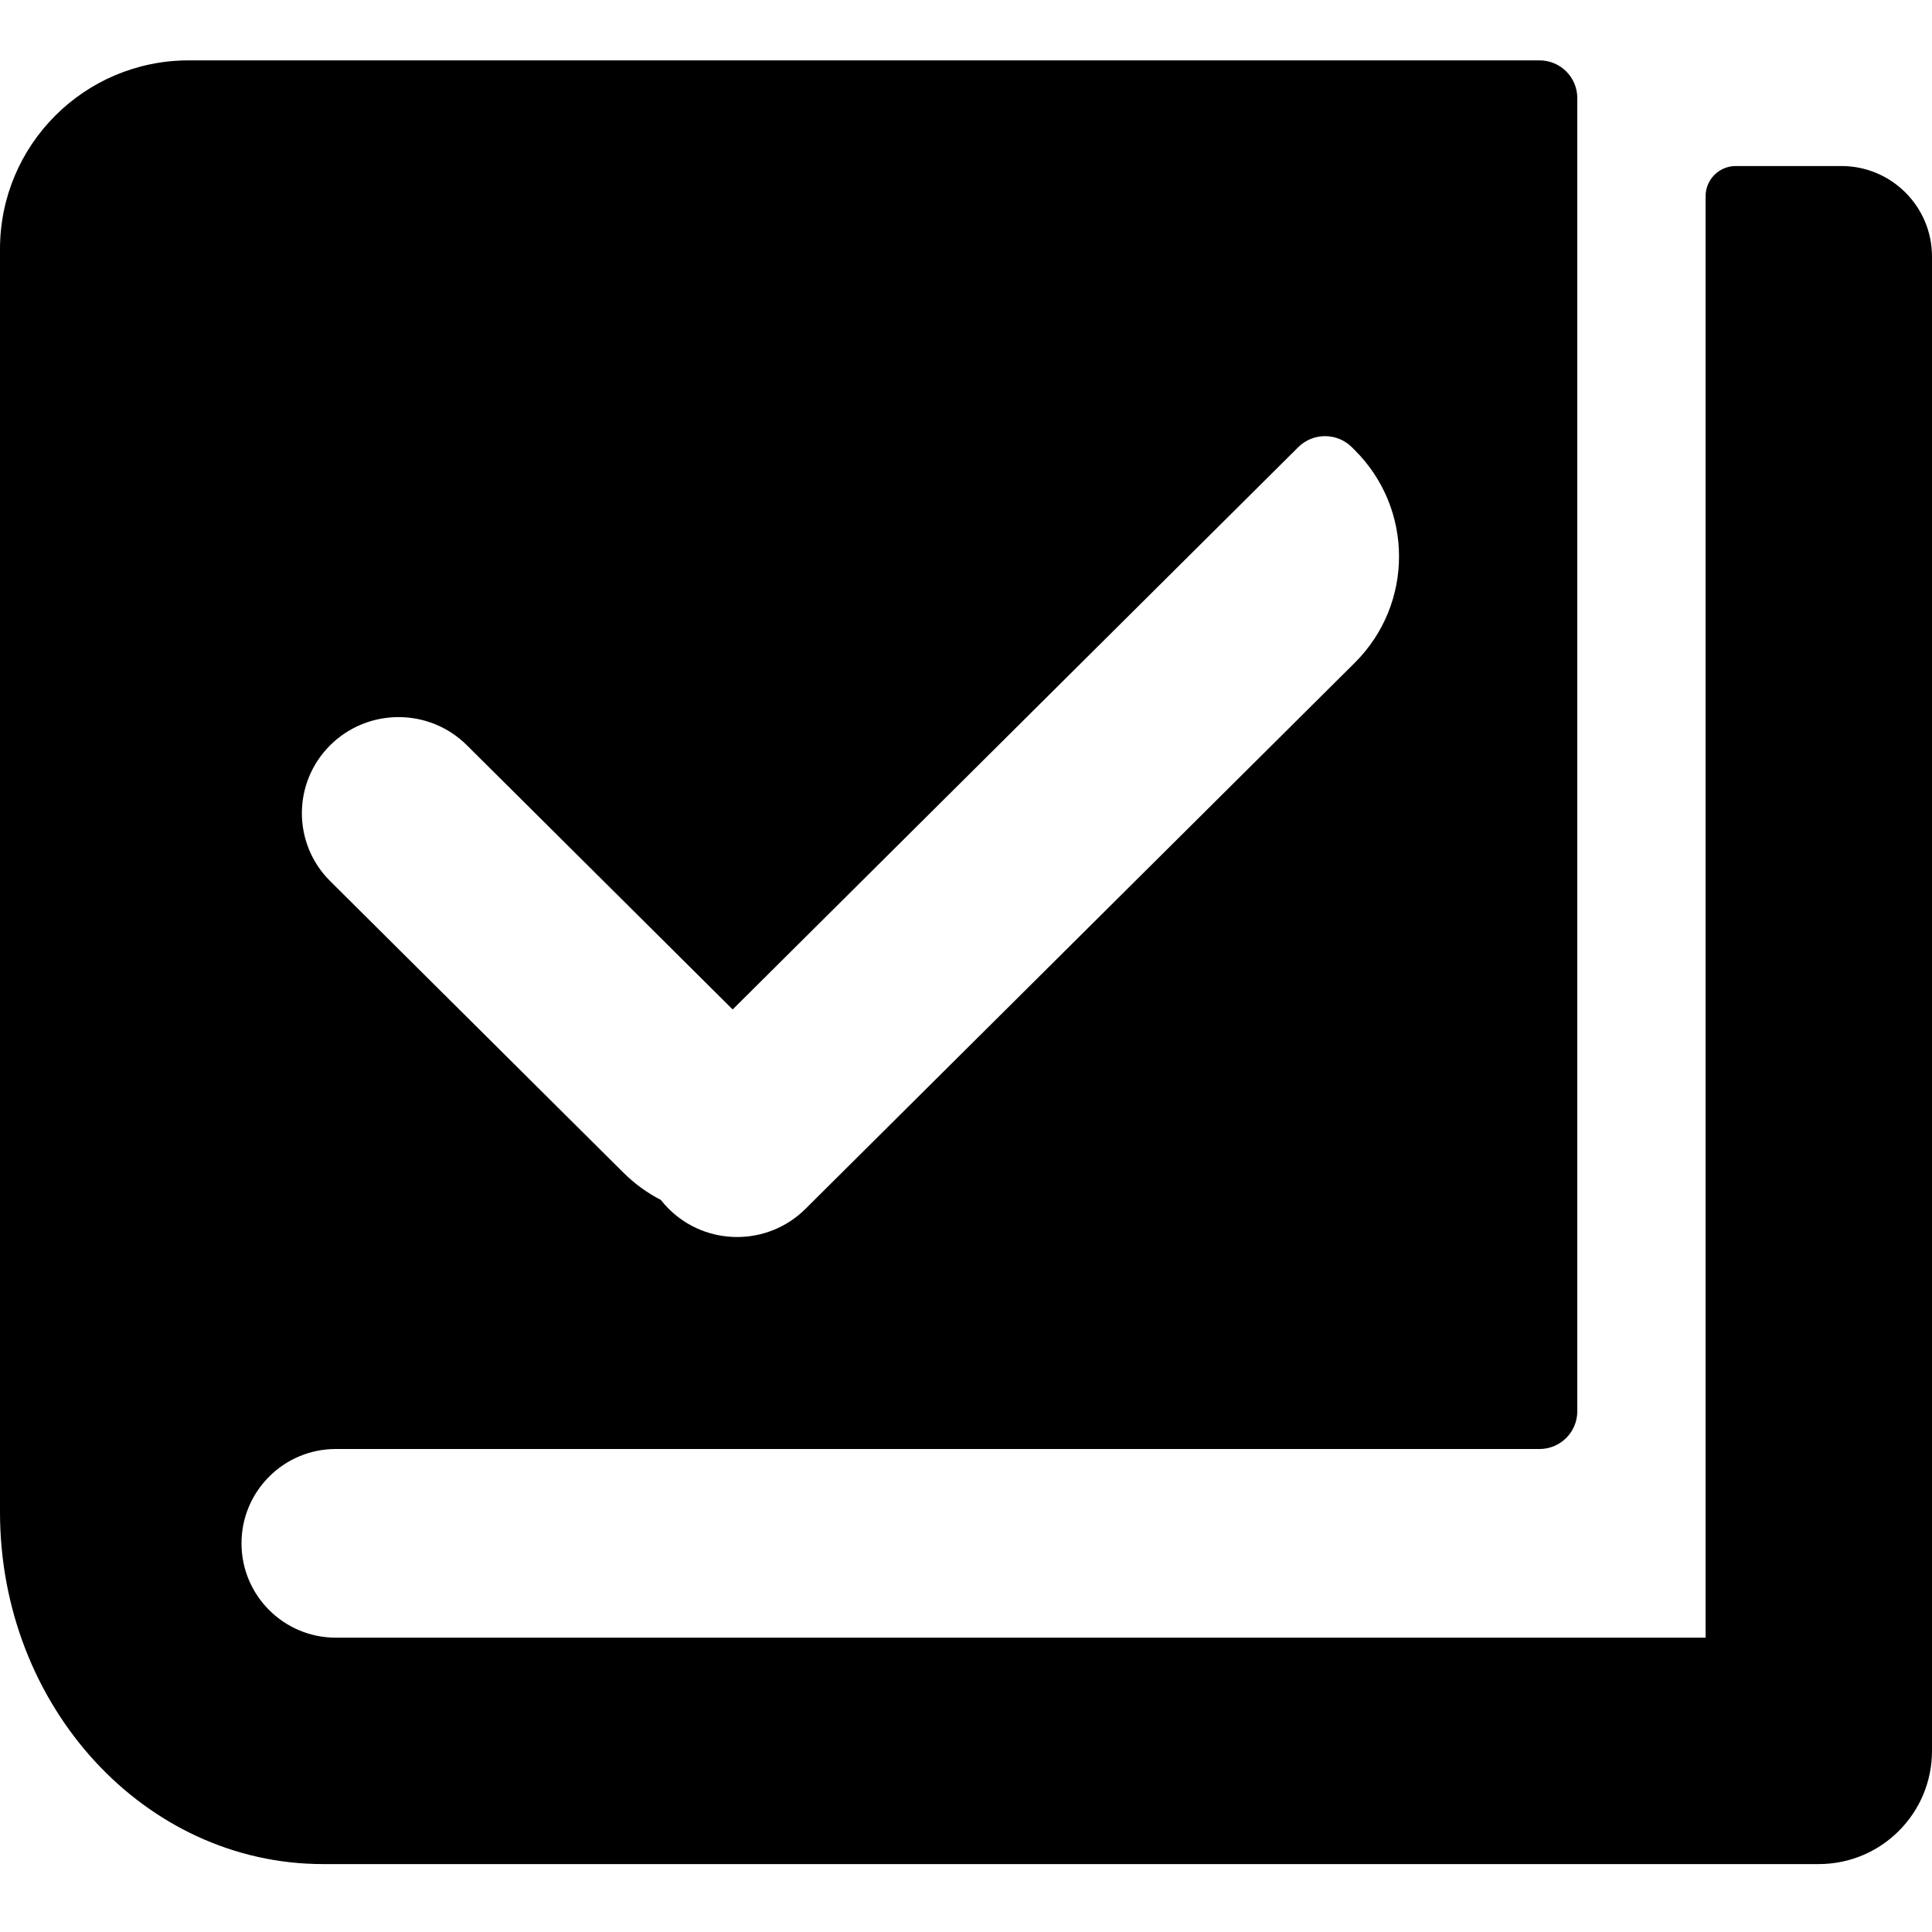
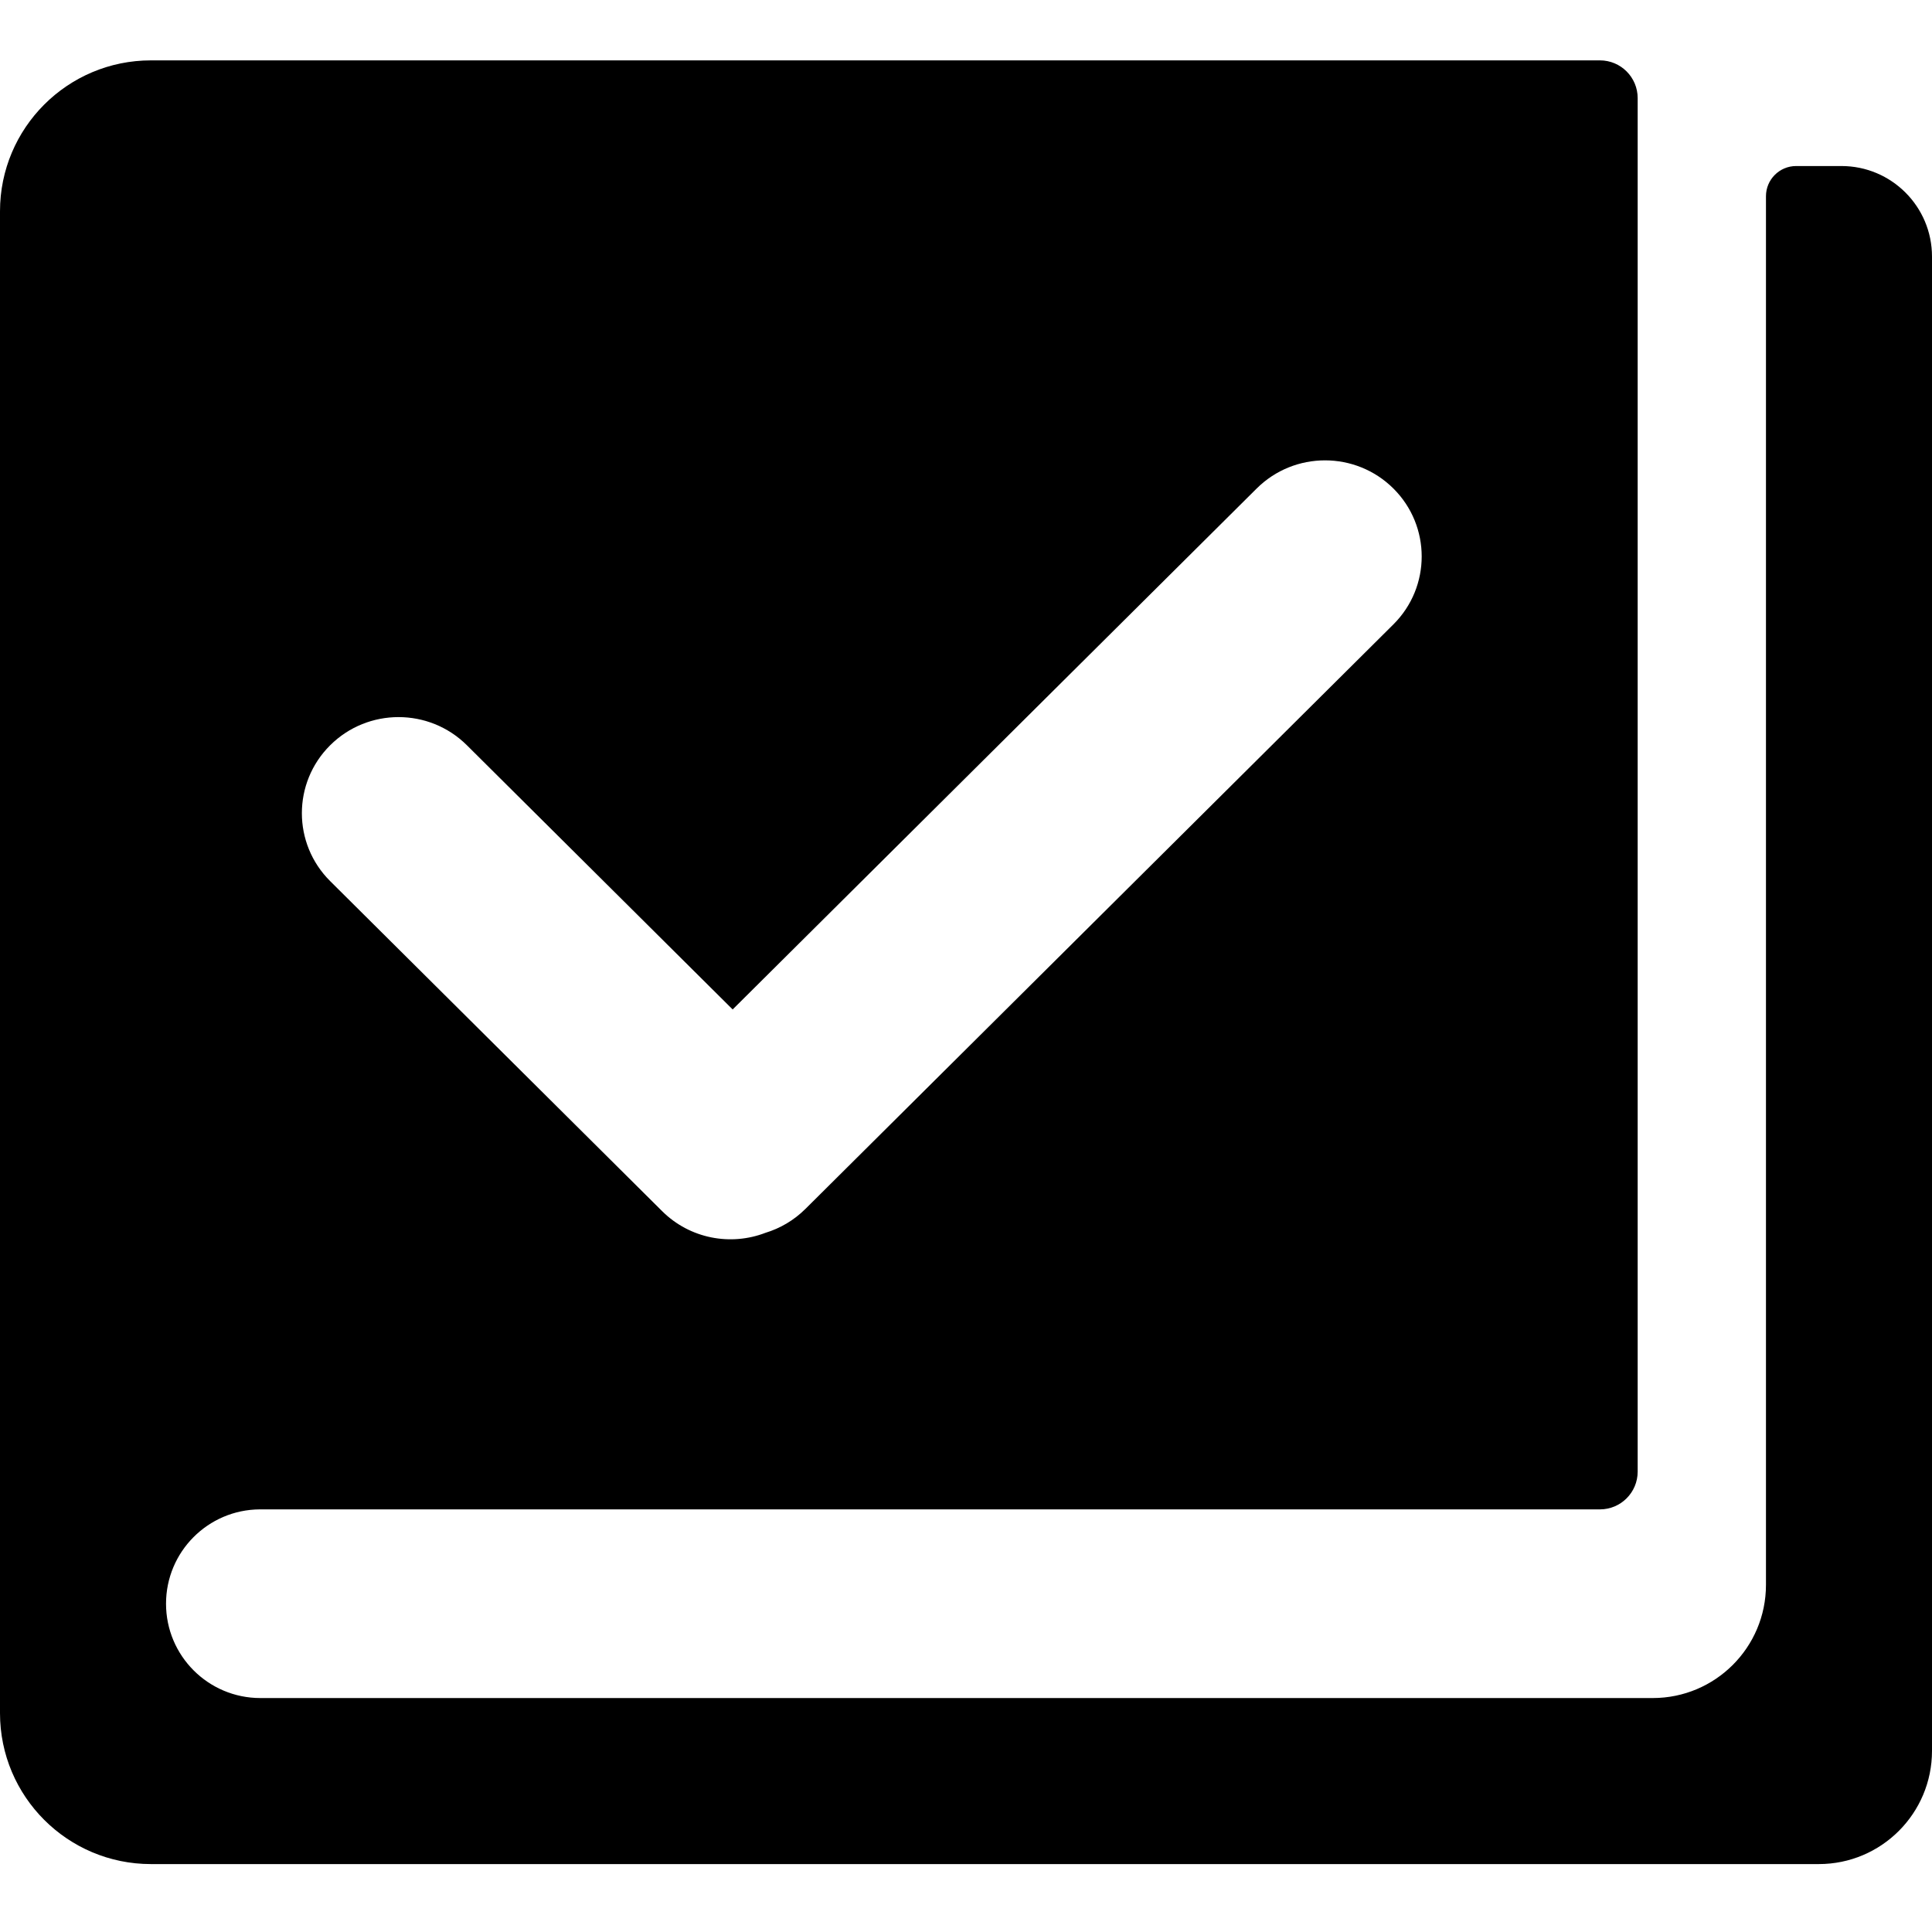
<svg xmlns="http://www.w3.org/2000/svg" width="256" height="256" viewBox="0 0 256 256">
-   <path fill-rule="evenodd" clip-rule="evenodd" d="M204 8H25C11.193 8 0 19.193 0 33V200H0.001C0 200.119 0 200.239 0 200.359C0 226.118 19.163 247 42.802 247C42.868 247 42.934 247 43 247V247H241C249.284 247 256 240.284 256 232V217V34C256 27.373 250.627 22 244 22H230C227.791 22 226 23.791 226 26V217H82.8H44.5C37.596 217 32 211.404 32 204.5C32 197.596 37.596 192 44.5 192H84.919H204C206.761 192 209 189.761 209 187V13C209 10.239 206.761 8 204 8ZM88.615 160.182C88.234 159.803 87.882 159.406 87.559 158.994C85.777 158.075 84.105 156.873 82.61 155.387L43.752 116.756C38.75 111.783 38.75 103.721 43.752 98.749C48.753 93.776 56.863 93.776 61.865 98.749L97.081 133.759L172.028 59.251C173.987 57.304 177.162 57.304 179.12 59.251L179.504 59.632C187.337 67.42 187.337 80.046 179.504 87.833L106.728 160.182C101.727 165.154 93.617 165.154 88.615 160.182Z" />
+   <path fill-rule="evenodd" clip-rule="evenodd" d="M0 28C0 16.954 8.954 8 20 8H212C214.761 8 217 10.239 217 13V195C217 197.761 214.761 200 212 200H34.421C27.554 200.042 22 205.623 22 212.5C22 219.403 27.596 225 34.5 225H60V225H219C227.284 225 234 218.284 234 210V200V26C234 23.791 235.791 22 238 22H244C250.627 22 256 27.373 256 34V200V225V232C256 240.284 249.284 247 241 247H43V247H20C8.954 247 0 238.045 0 227V200V187V28ZM101.425 163.355C96.84 165.12 91.438 164.162 87.737 160.484L43.751 116.756C38.749 111.783 38.749 103.721 43.751 98.749C48.753 93.776 56.863 93.776 61.865 98.749L97.081 133.759L166.517 64.729C171.519 59.757 179.629 59.757 184.631 64.729C189.632 69.702 189.632 77.764 184.631 82.736L106.728 160.182C105.193 161.708 103.366 162.765 101.425 163.355Z" />
</svg>
